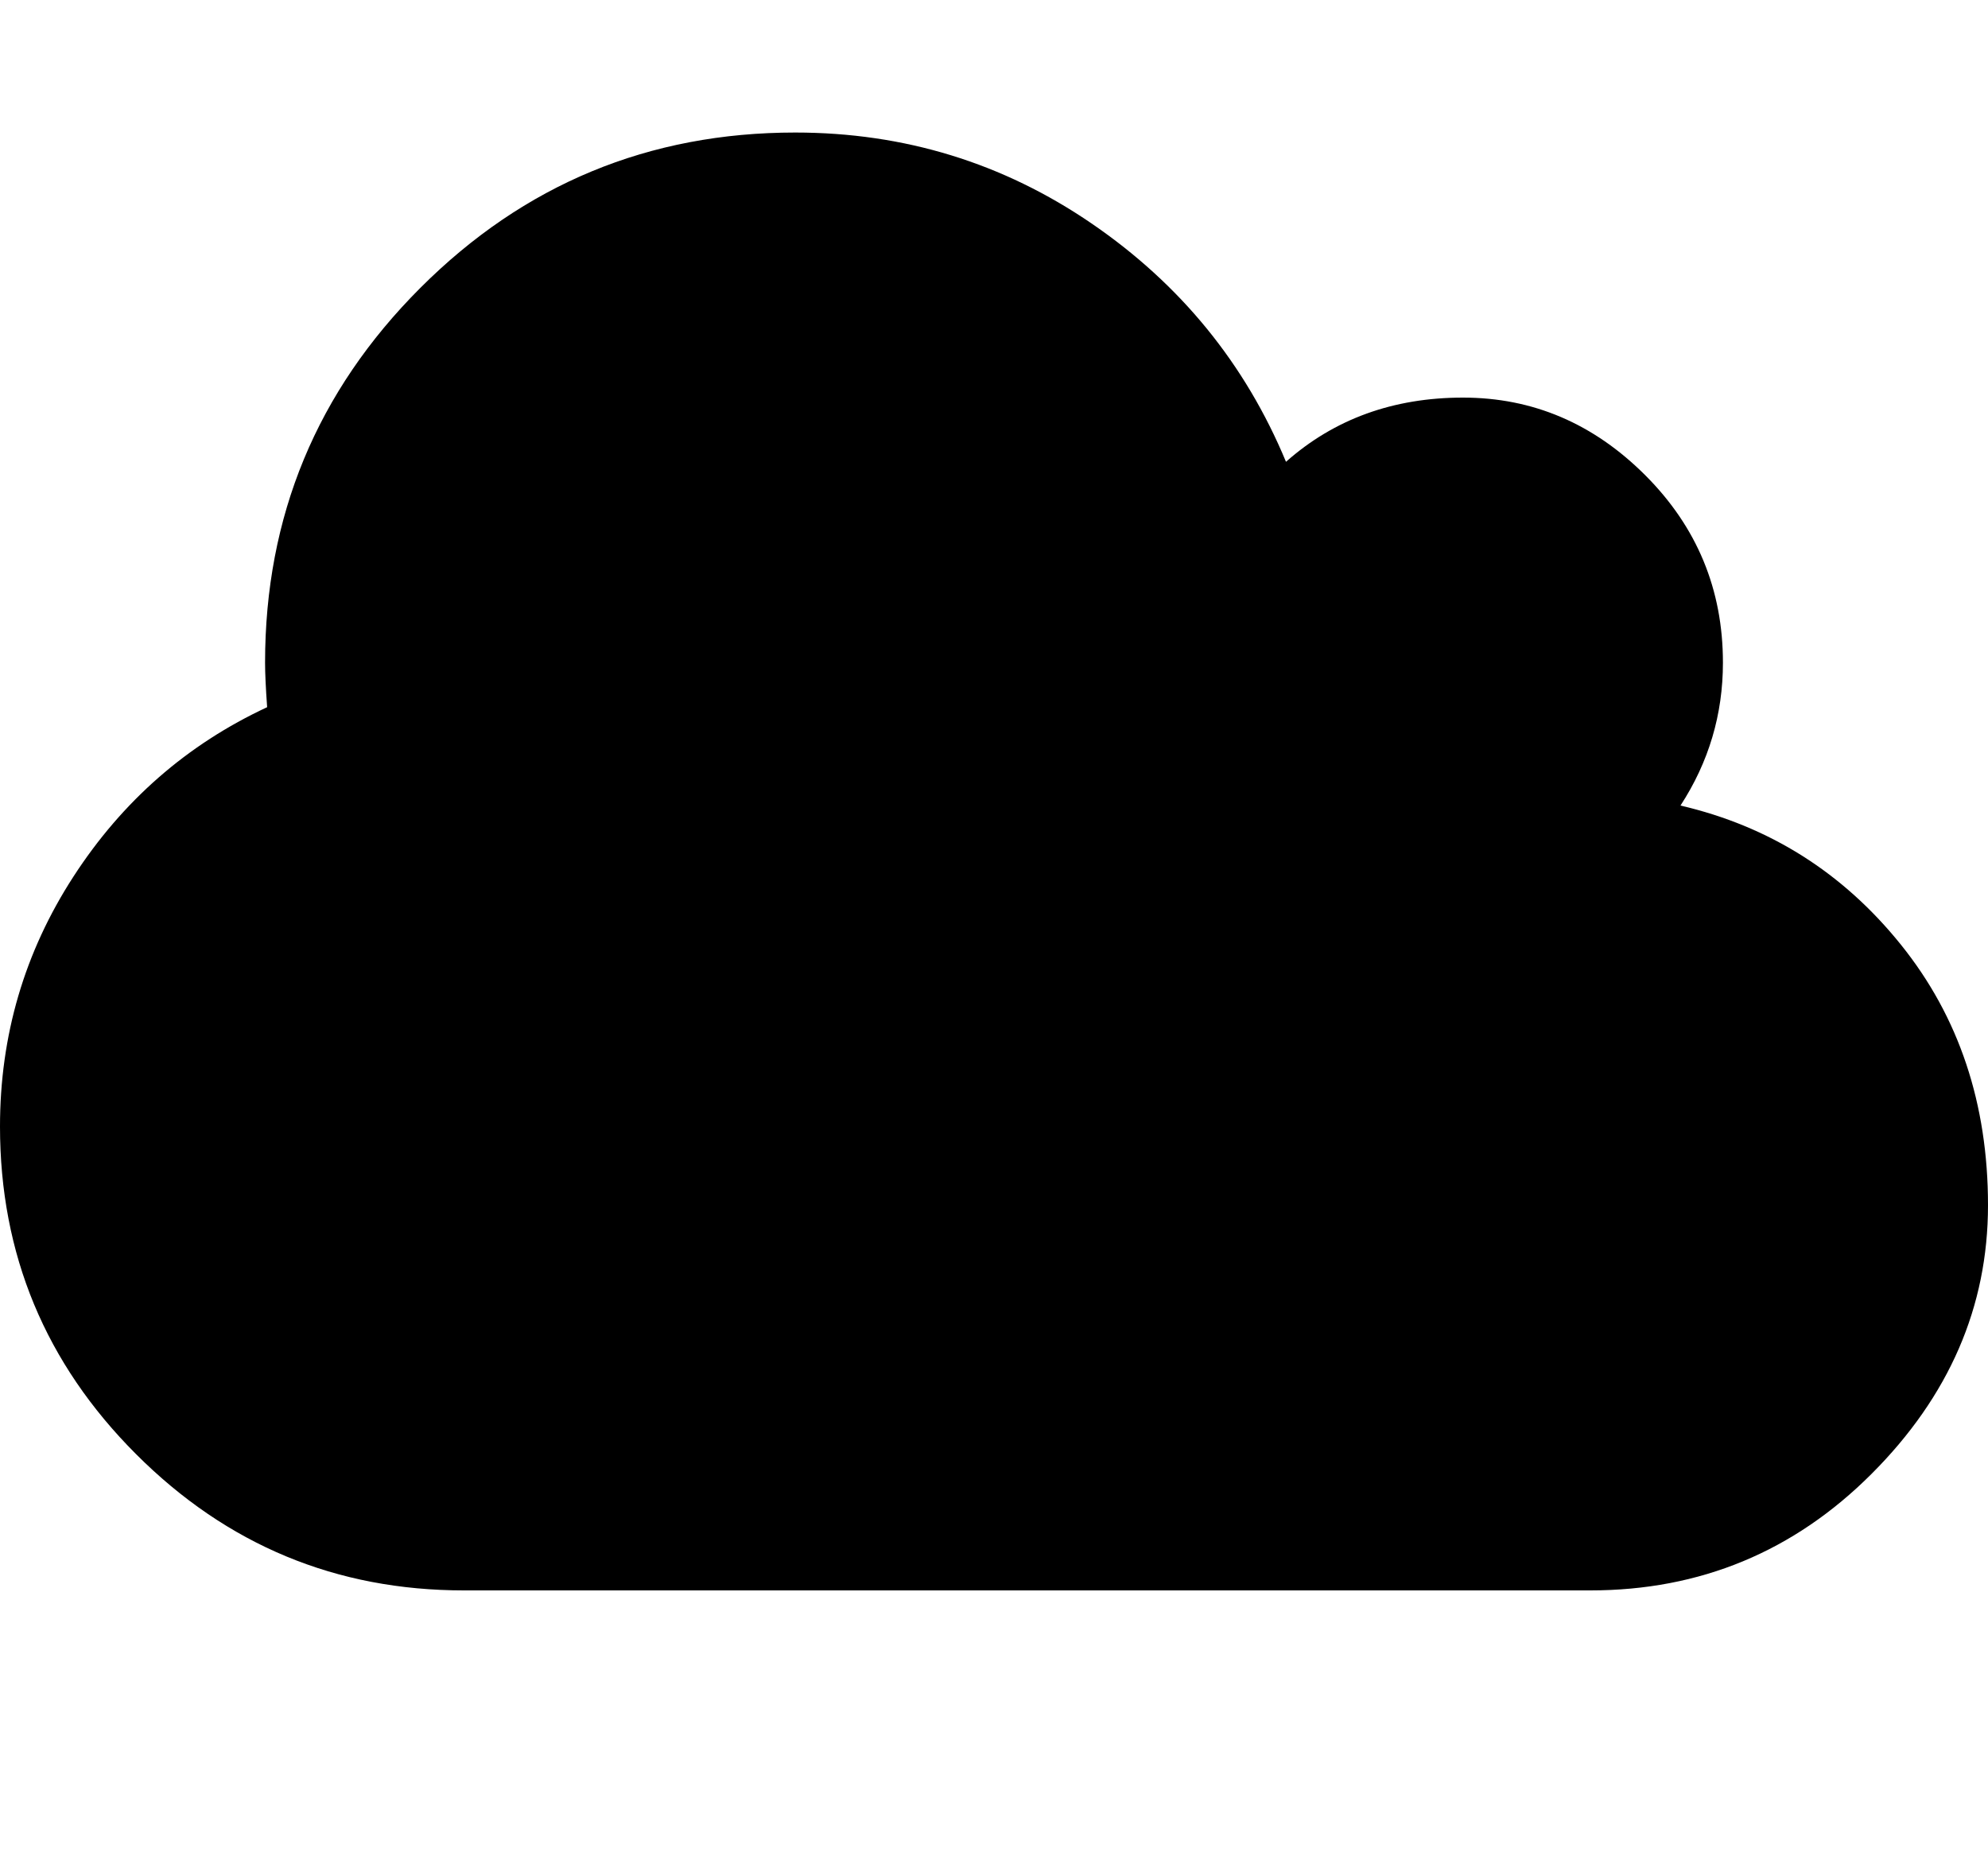
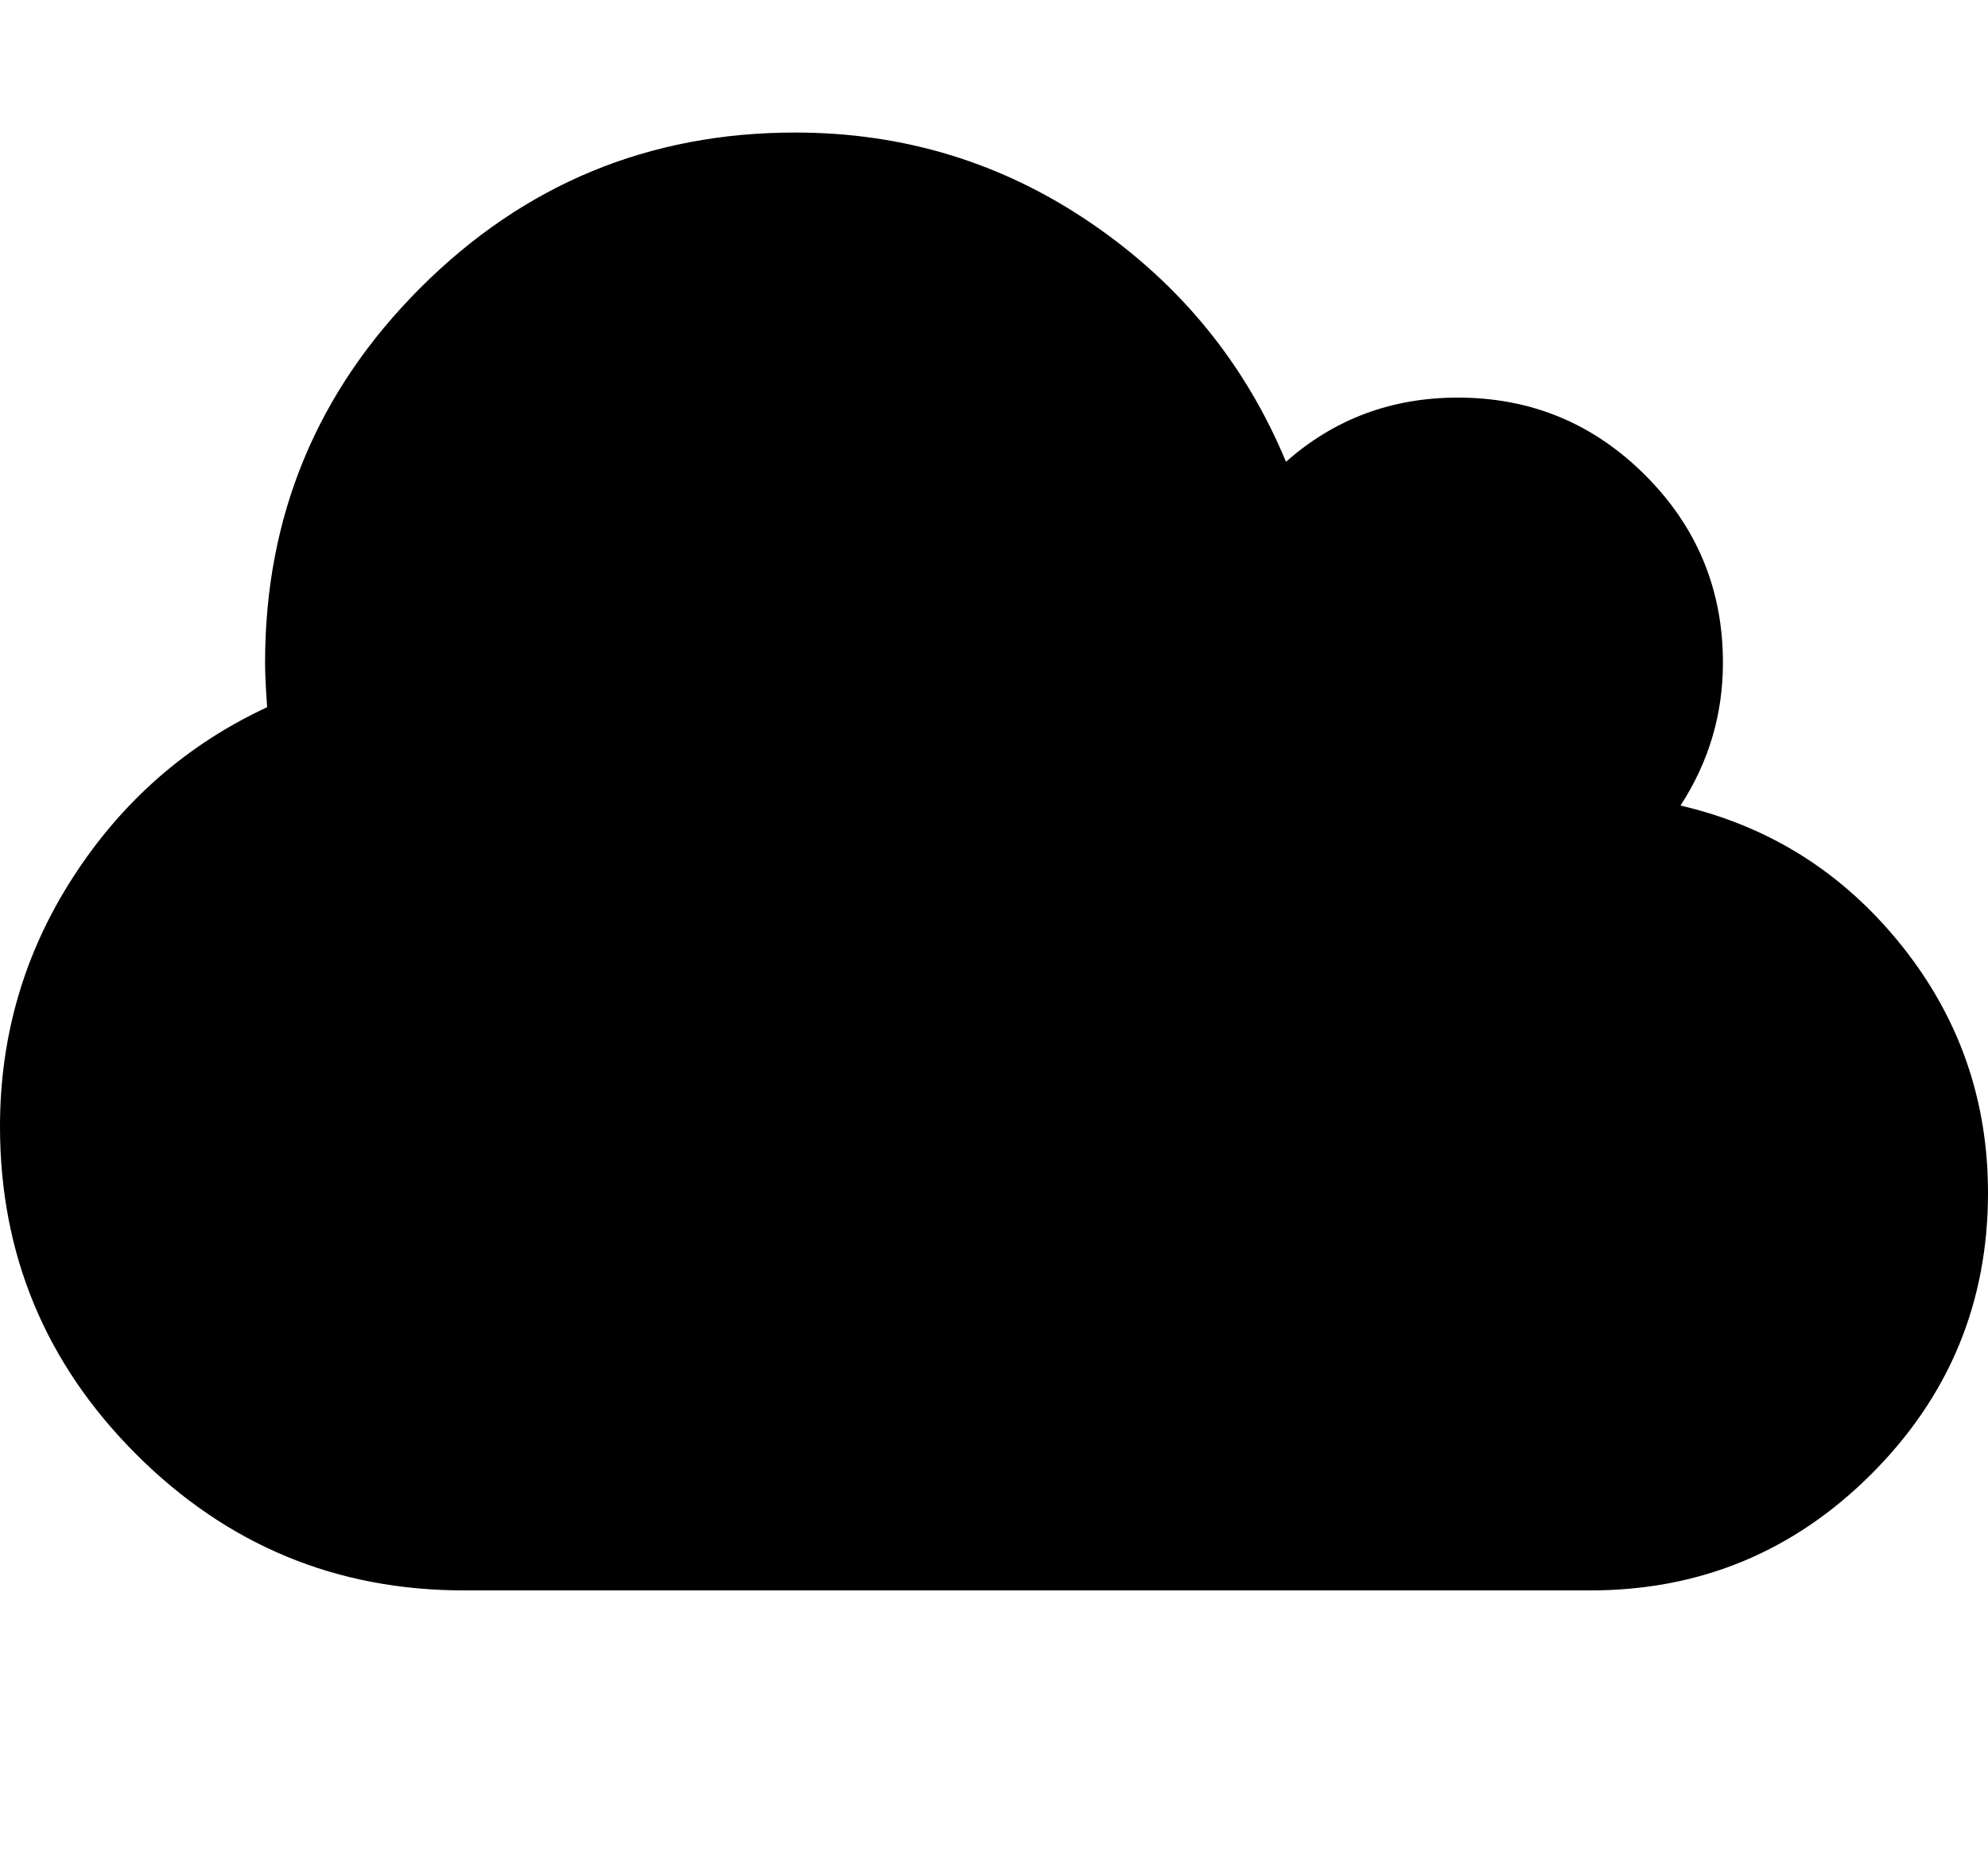
<svg xmlns="http://www.w3.org/2000/svg" height="1000px" width="1071.429px">
  <g>
-     <path d="M0 607.143c0 -49.107 13.207 -94.029 39.621 -134.766c26.413 -40.736 61.197 -71.149 104.352 -91.238c-0.744 -10.417 -1.116 -18.416 -1.116 -23.996c0 -78.869 27.902 -146.205 83.706 -202.009c55.803 -55.804 123.139 -83.705 202.008 -83.705c58.78 0 112.073 16.369 159.878 49.107c47.805 32.738 82.682 75.521 104.631 128.348c26.042 -23.065 57.85 -34.598 95.424 -34.598c37.575 0 70.313 13.951 98.215 41.853c27.902 27.901 41.852 61.569 41.852 101.004c0 27.902 -7.626 53.571 -22.879 77.009c47.991 11.161 87.612 36.179 118.862 75.056c31.25 38.876 46.875 85.658 46.875 140.346c0 54.687 -20.927 102.957 -62.779 144.81c-41.853 41.853 -92.355 62.779 -151.507 62.779c0 0 -607.143 0 -607.143 0c-68.824 0 -127.697 -24.461 -176.618 -73.382c-48.921 -48.921 -73.382 -107.794 -73.382 -176.618c0 0 0 0 0 0" />
+     <path d="M0 607.143c0 -49.107 13.207 -94.029 39.621 -134.766c26.413 -40.736 61.197 -71.149 104.352 -91.238c-0.744 -10.417 -1.116 -18.416 -1.116 -23.996c0 -78.869 27.902 -146.205 83.706 -202.009c55.803 -55.804 123.139 -83.705 202.008 -83.705c58.78 0 112.073 16.369 159.878 49.107c47.805 32.738 82.682 75.521 104.631 128.348c26.042 -23.065 56.92 -34.598 92.634 -34.598c39.435 0 73.103 13.951 101.005 41.853c27.902 27.901 41.852 61.569 41.852 101.004c0 27.902 -7.626 53.571 -22.879 77.009c47.991 11.161 87.612 36.179 118.862 75.056c31.25 38.876 46.875 83.426 46.875 133.649c0 59.152 -20.927 109.654 -62.779 151.507c-41.853 41.853 -92.355 62.779 -151.507 62.779c0 0 -607.143 0 -607.143 0c-68.824 0 -127.697 -24.461 -176.618 -73.382c-48.921 -48.921 -73.382 -107.794 -73.382 -176.618c0 0 0 0 0 0" />
  </g>
</svg>
